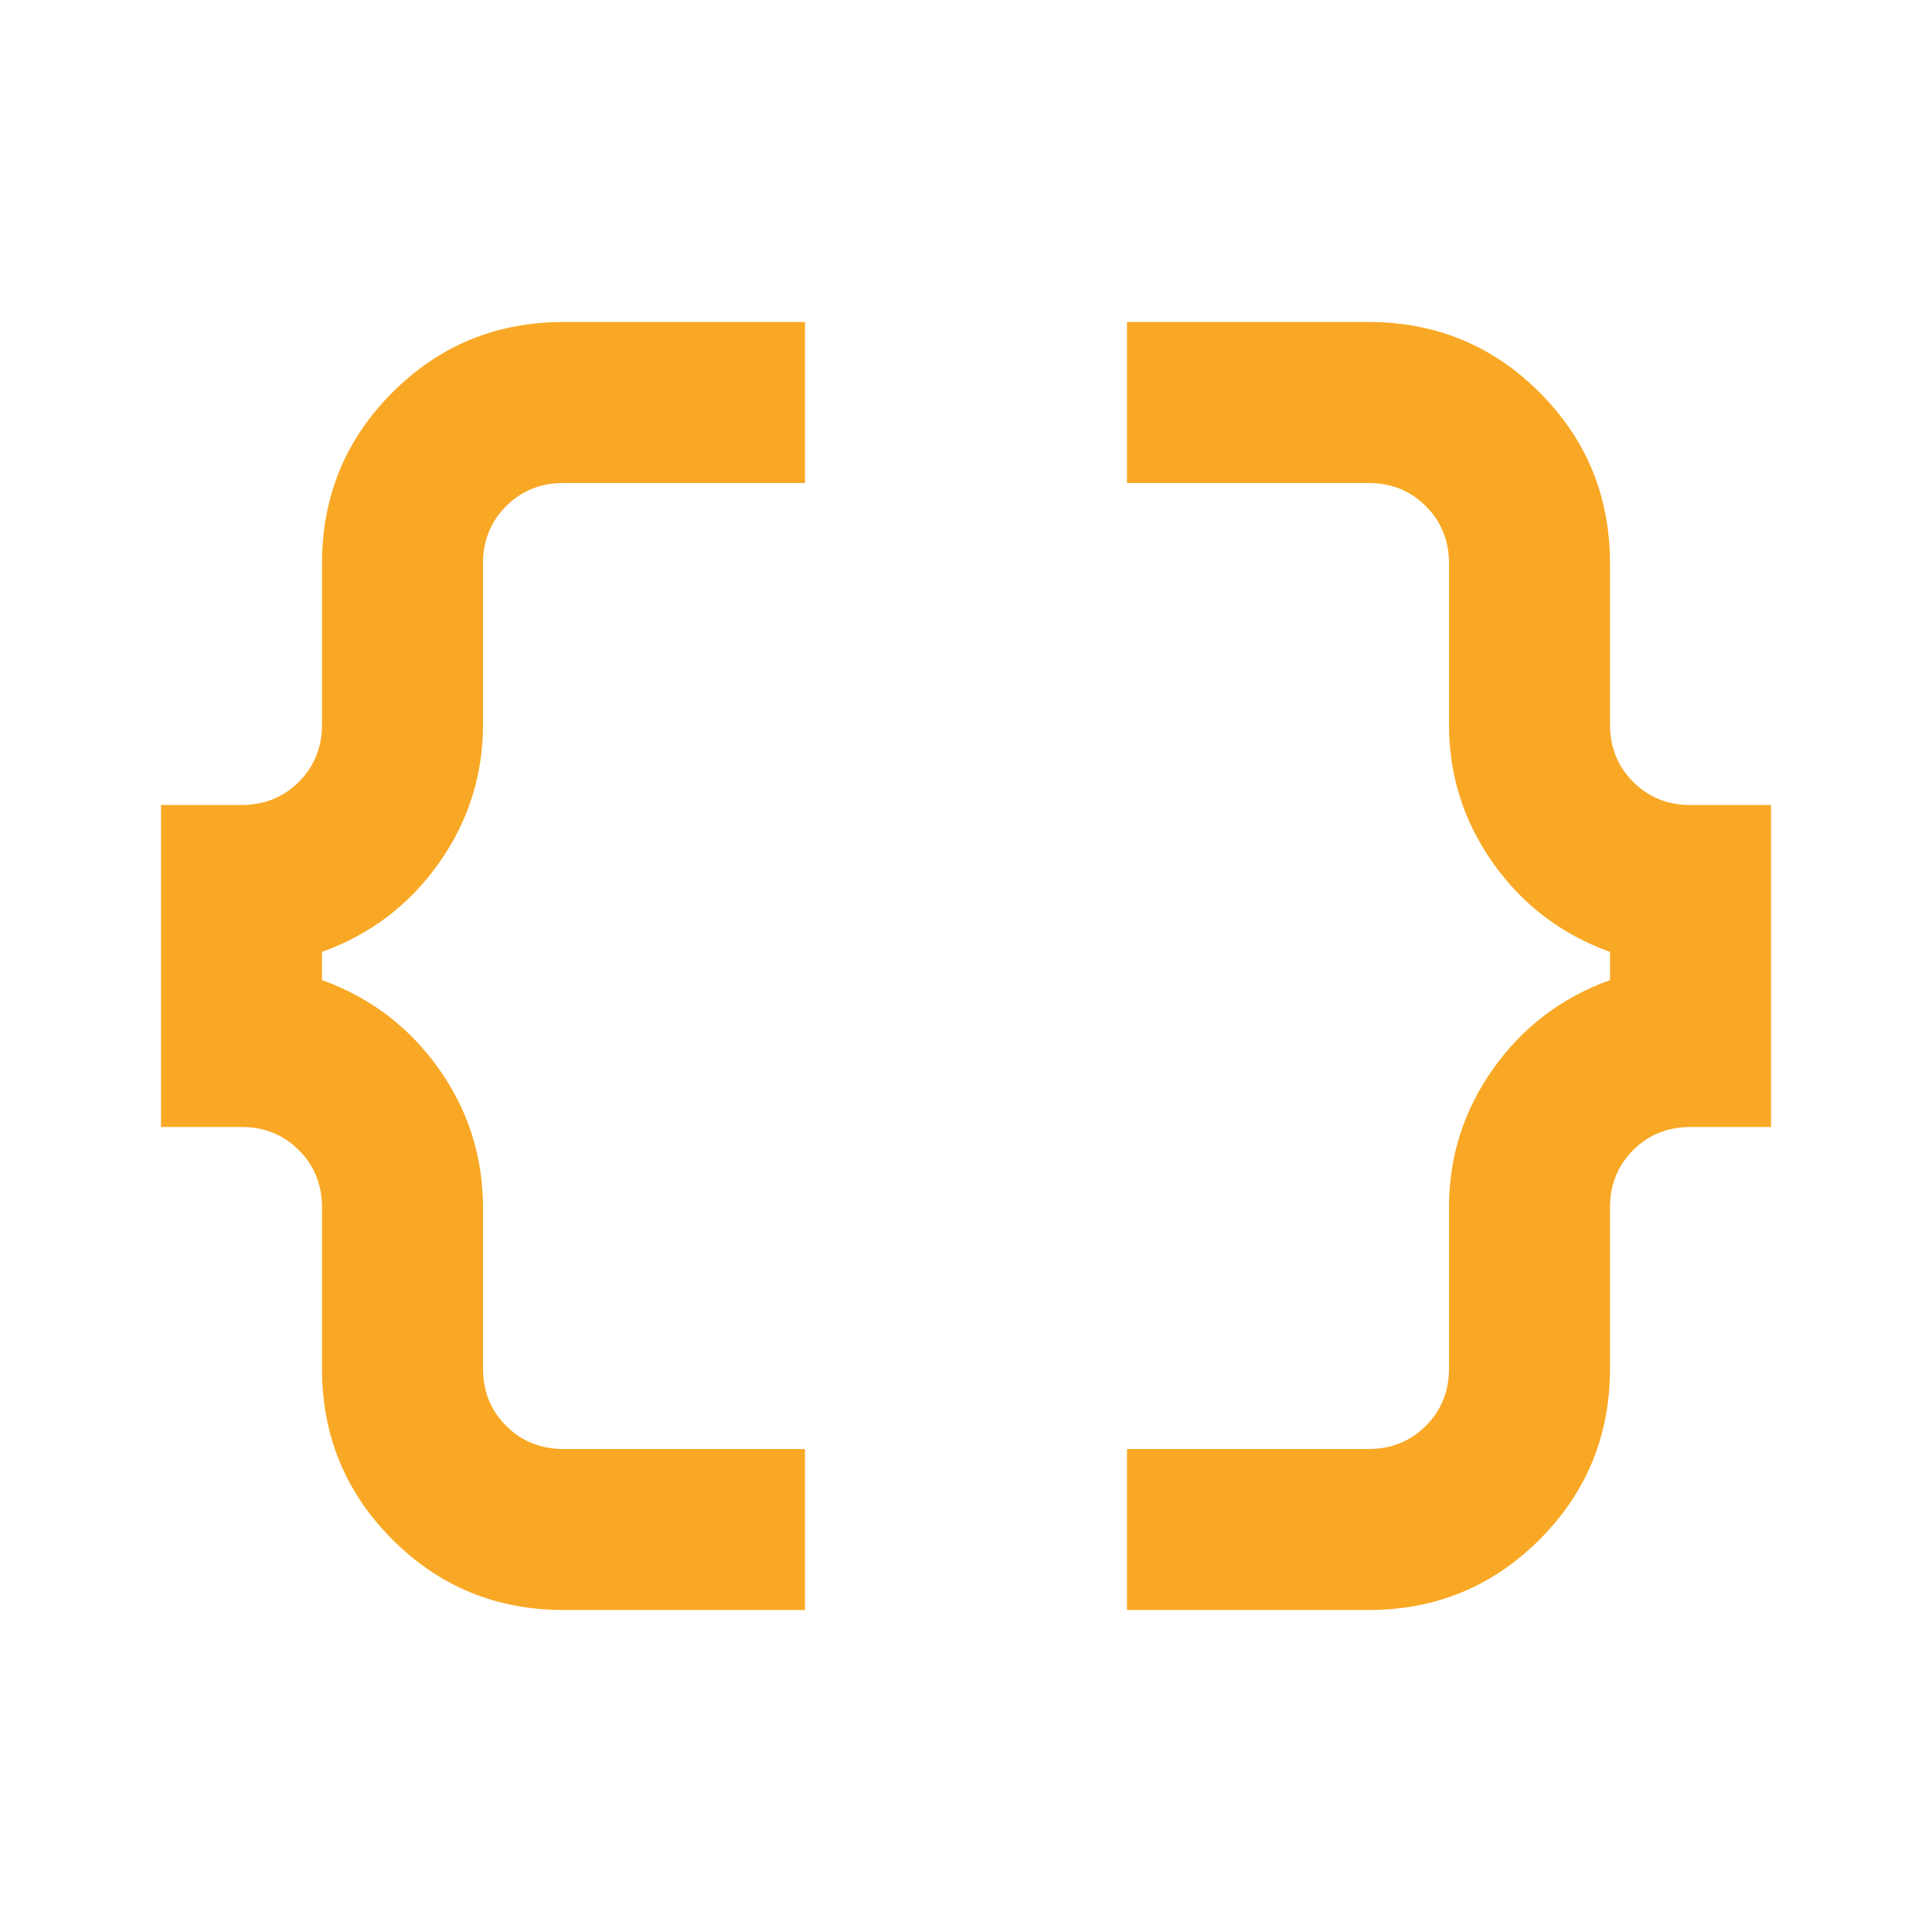
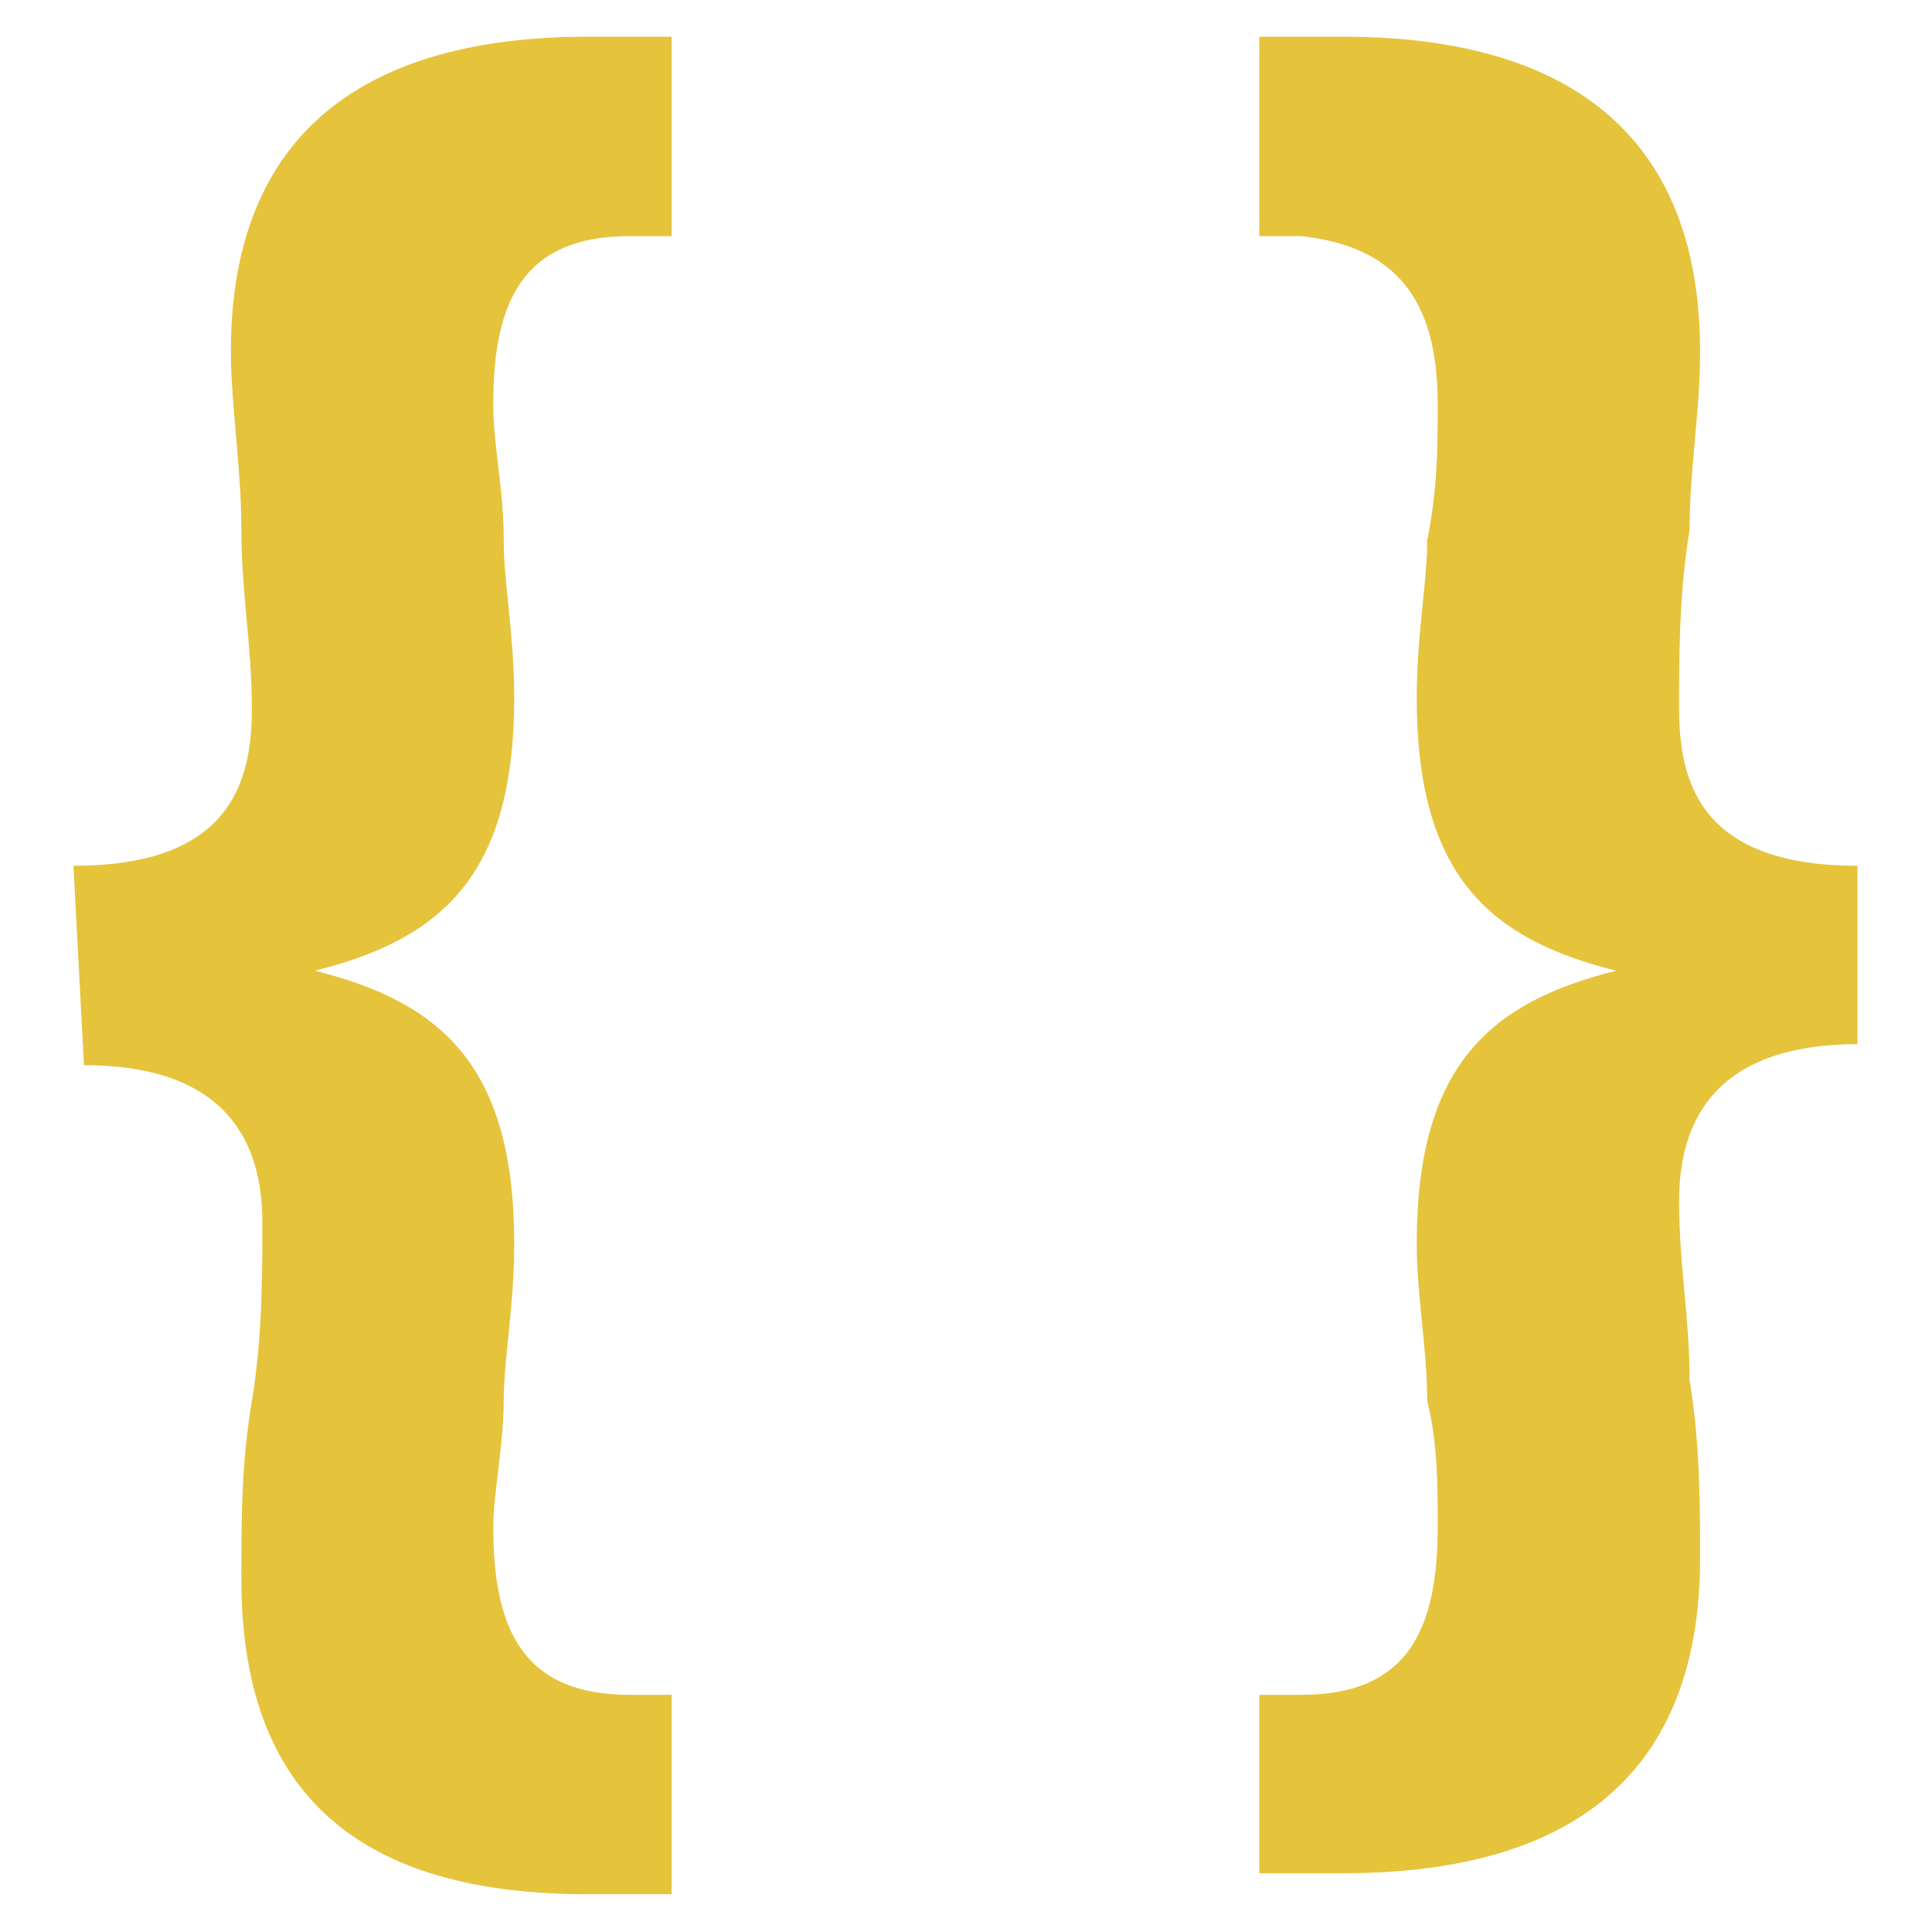
- <svg xmlns="http://www.w3.org/2000/svg" viewBox="0 -960 960 960">
-   <path fill="#f9a825" d="M560-160v-80h120q17 0 28.5-11.5T720-280v-80q0-38 22-69t58-44v-14q-36-13-58-44t-22-69v-80q0-17-11.5-28.5T680-720H560v-80h120q50 0 85 35t35 85v80q0 17 11.5 28.5T840-560h40v160h-40q-17 0-28.5 11.5T800-360v80q0 50-35 85t-85 35zm-280 0q-50 0-85-35t-35-85v-80q0-17-11.5-28.5T120-400H80v-160h40q17 0 28.5-11.5T160-600v-80q0-50 35-85t85-35h120v80H280q-17 0-28.5 11.5T240-680v80q0 38-22 69t-58 44v14q36 13 58 44t22 69v80q0 17 11.5 28.5T280-240h120v80z" />
+ <svg xmlns="http://www.w3.org/2000/svg" fill="#e5c33b" viewBox="6.8 6.85 18.41 18.41">
+   <path d="M7.5 15.1c1.5 0 1.7-.8 1.7-1.5 0-.6-.1-1.1-.1-1.7S9 10.7 9 10.2c0-2.1 1.3-3 3.4-3h.8v1.9h-.4c-1 0-1.3.6-1.3 1.6 0 .4.1.8.1 1.3 0 .4.1.9.1 1.5 0 1.7-.7 2.3-1.9 2.6 1.2.3 1.9.9 1.9 2.6 0 .6-.1 1.1-.1 1.5 0 .4-.1.9-.1 1.2 0 1 .3 1.6 1.3 1.6h.4v1.9h-.8c-2 0-3.3-.8-3.3-3 0-.6 0-1.1.1-1.7.1-.6.1-1.2.1-1.7 0-.6-.2-1.5-1.7-1.5l-.1-1.9zm17 1.7c-1.5 0-1.7.9-1.7 1.5s.1 1.1.1 1.7c.1.6.1 1.2.1 1.7 0 2.2-1.4 3-3.4 3h-.8V23h.4c1 0 1.3-.6 1.3-1.6 0-.4 0-.8-.1-1.2 0-.5-.1-1-.1-1.5 0-1.7.7-2.3 1.9-2.6-1.2-.3-1.9-.9-1.9-2.6 0-.6.1-1.1.1-1.5.1-.5.1-.9.1-1.3 0-1-.4-1.5-1.3-1.6h-.4V7.2h.8c2.1 0 3.4.9 3.4 3 0 .6-.1 1.1-.1 1.7-.1.6-.1 1.2-.1 1.7 0 .7.2 1.5 1.7 1.5v1.7z" />
</svg>
